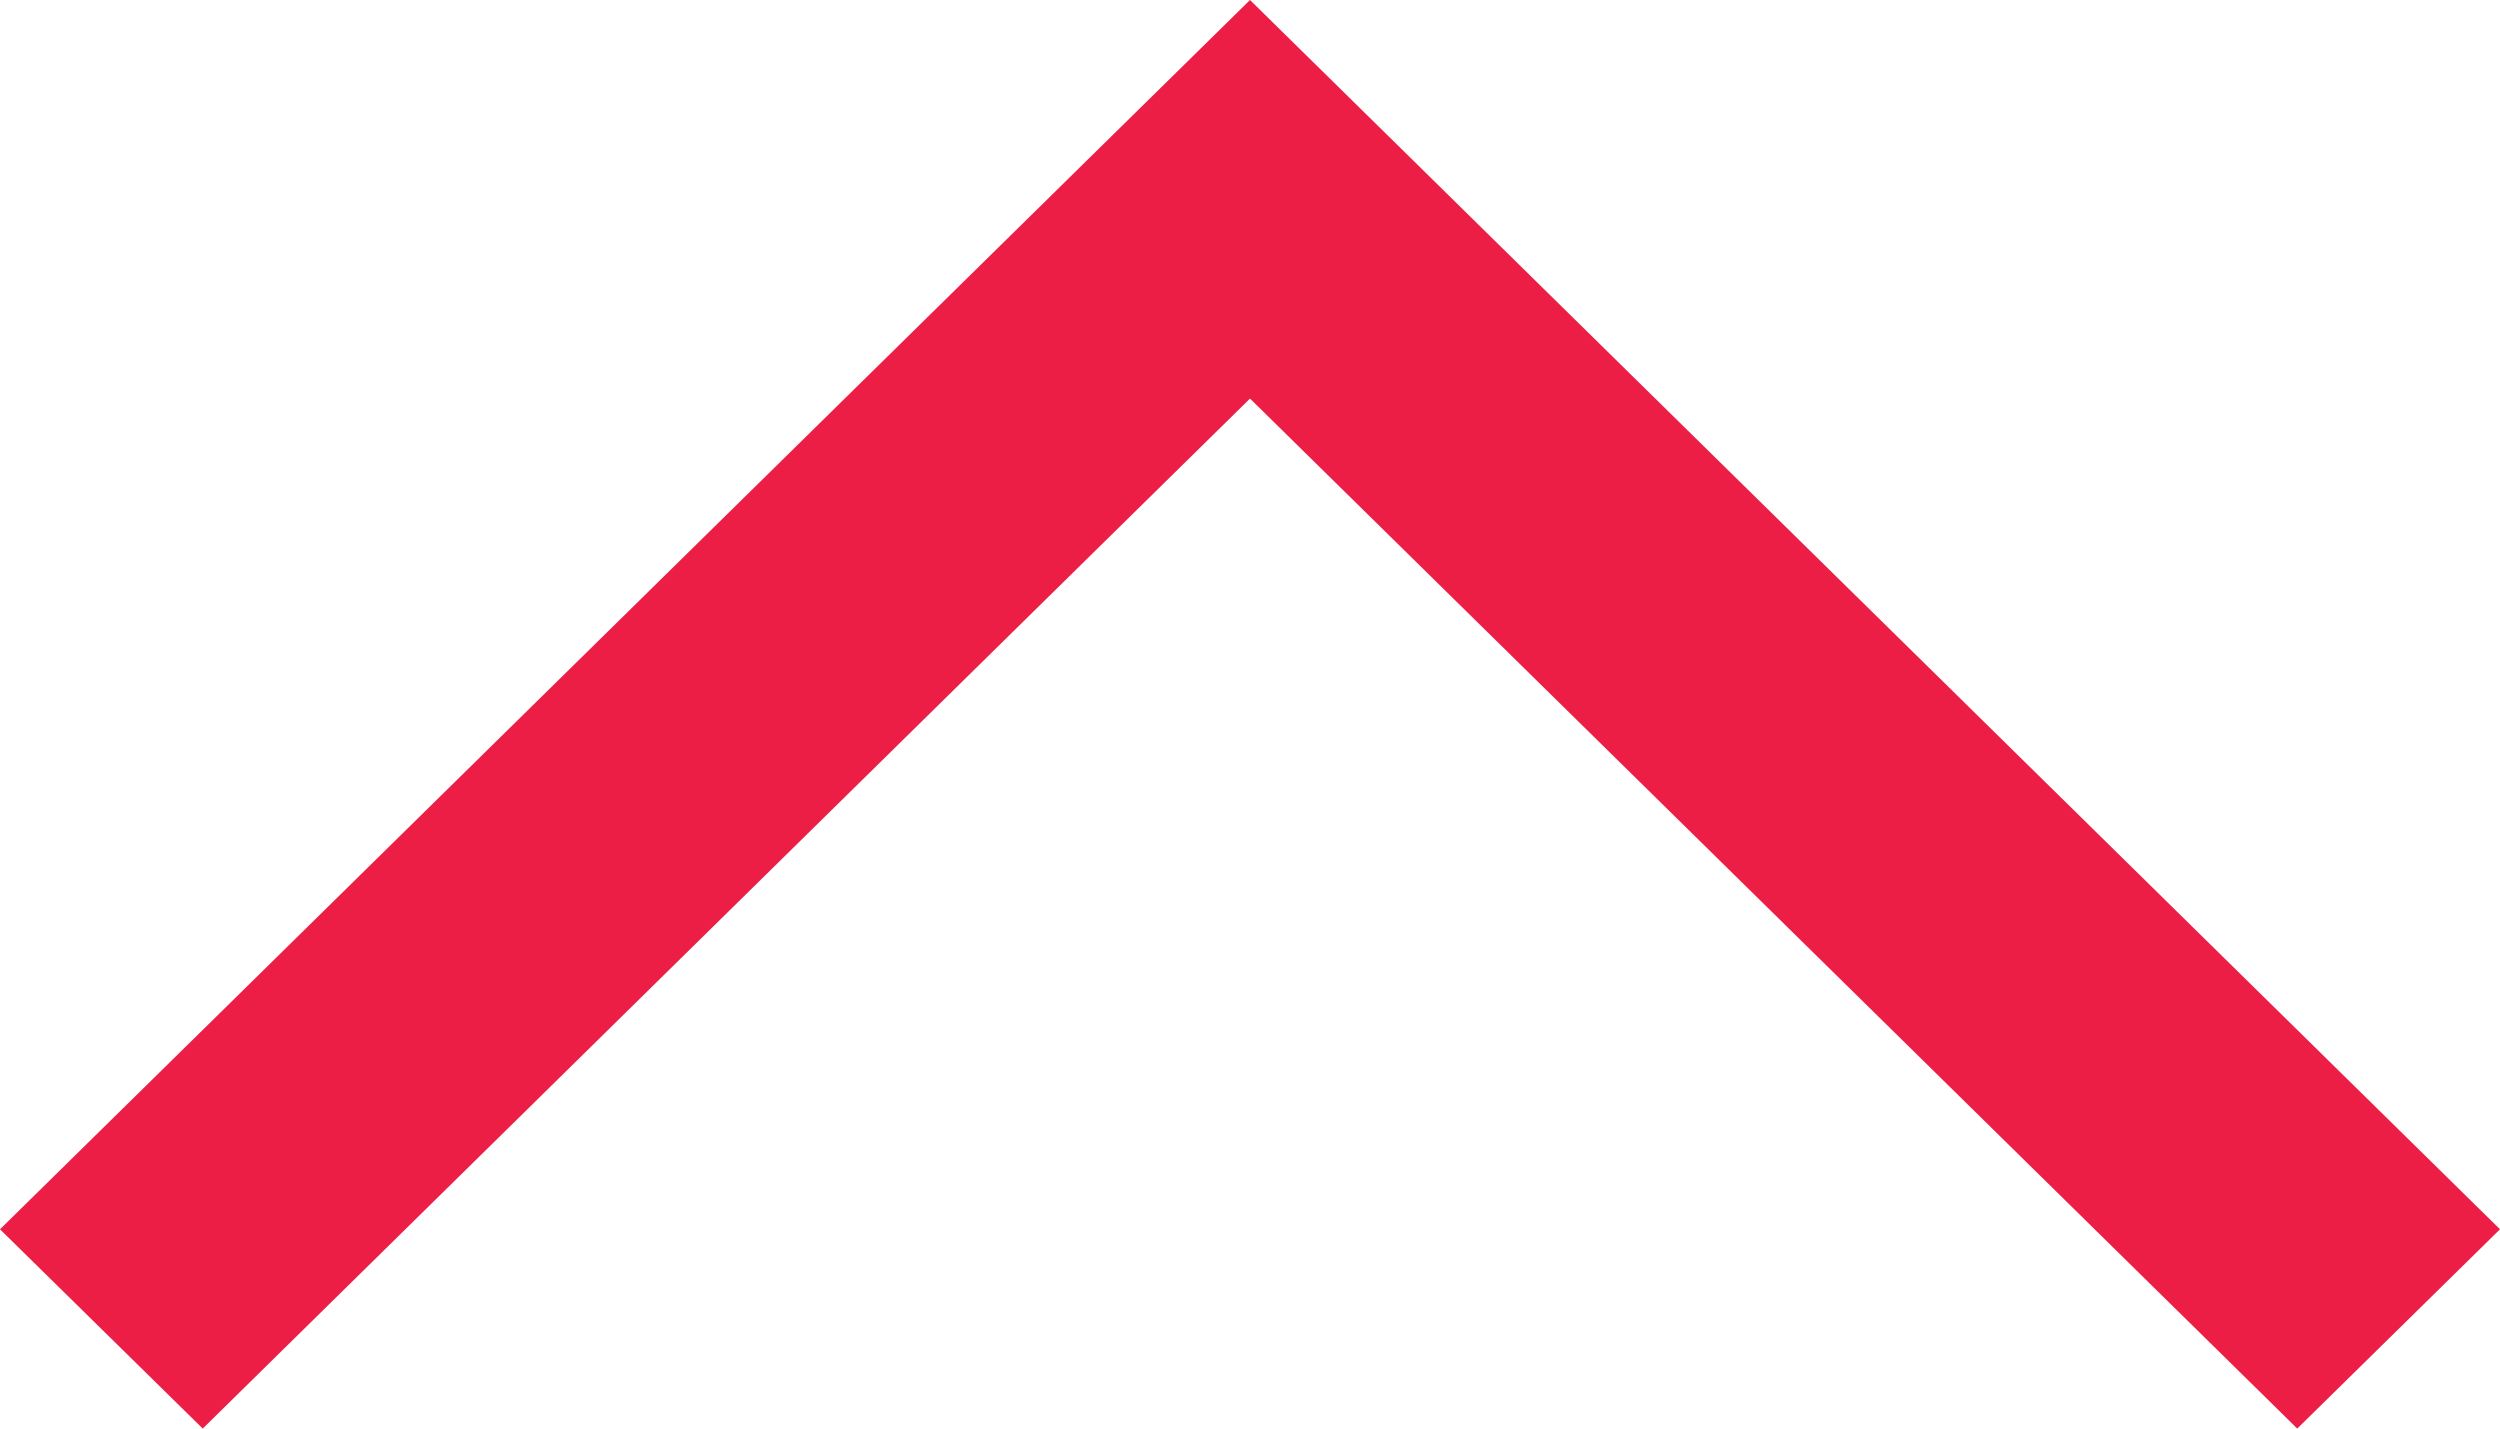
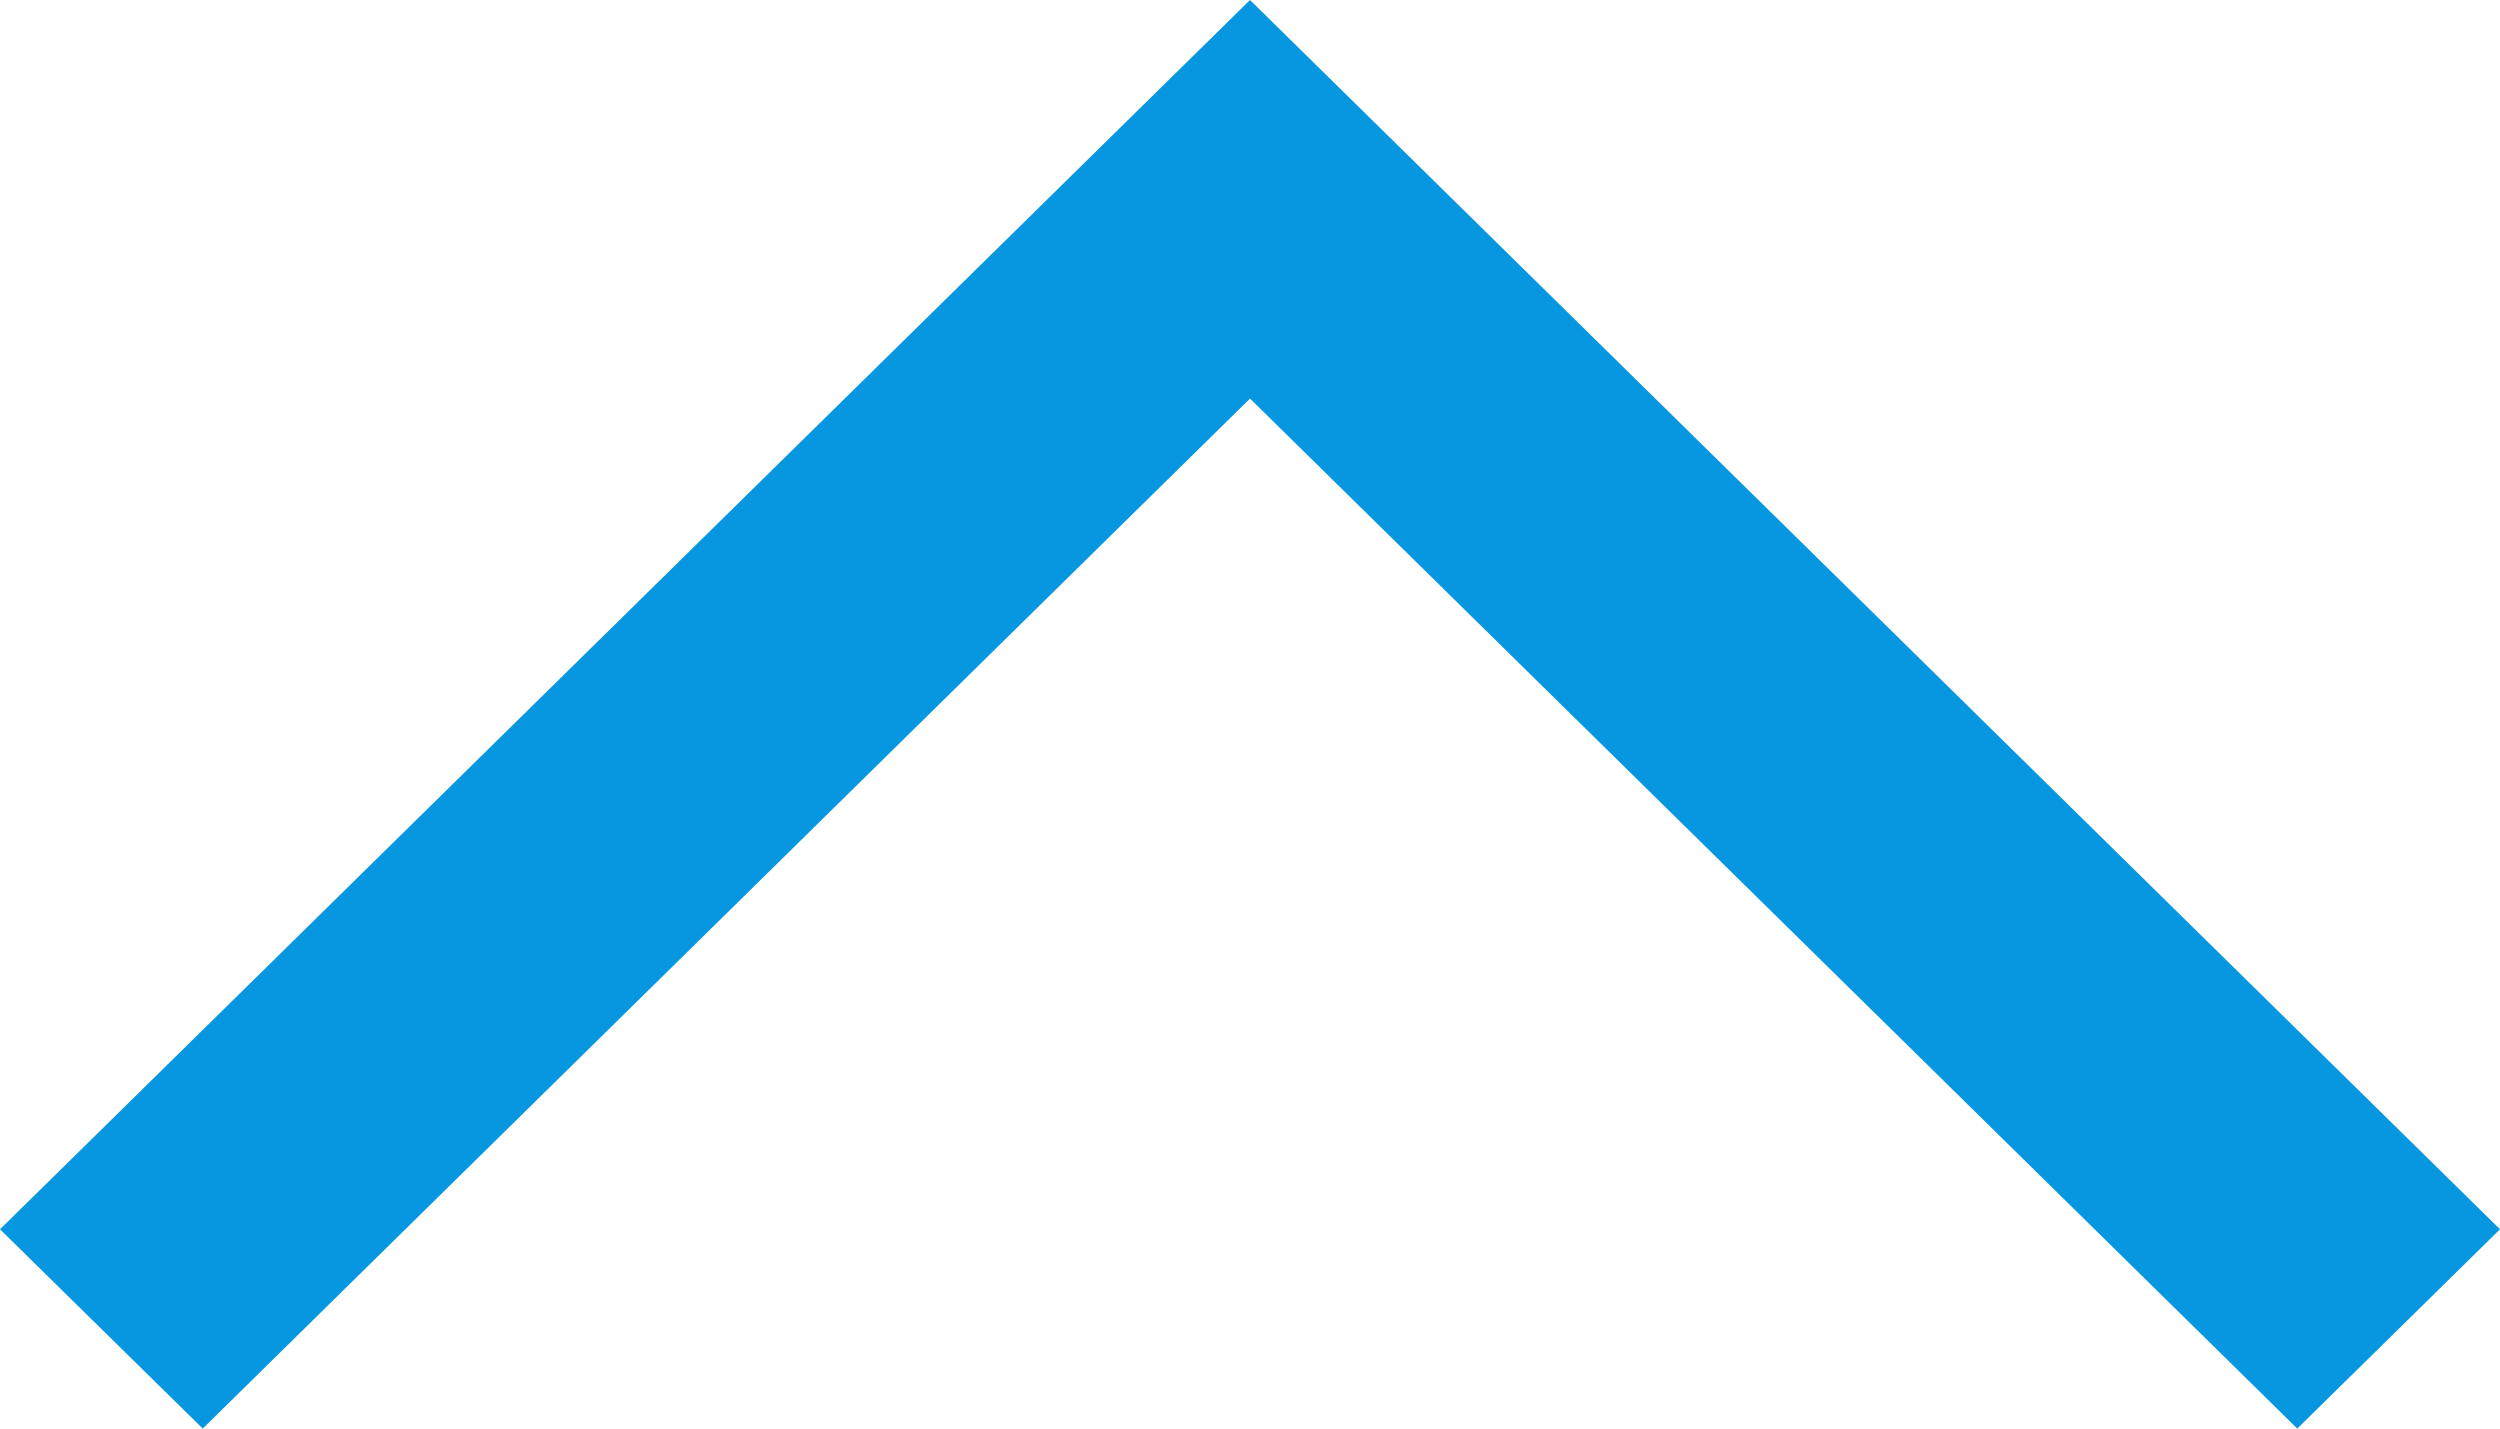
<svg xmlns="http://www.w3.org/2000/svg" viewBox="0 0 21 12" width="21" height="12">
-   <g transform="translate(-1079, -2449)" fill="#ED1E45">
+   <g transform="translate(-1079, -2449)" fill="#0797E1">
    <g transform="translate(340, 2436)">
      <polygon points="739 23.326 749.5 13 760 23.326 758.297 25 749.5 16.348 740.703 25" />
    </g>
  </g>
</svg>
